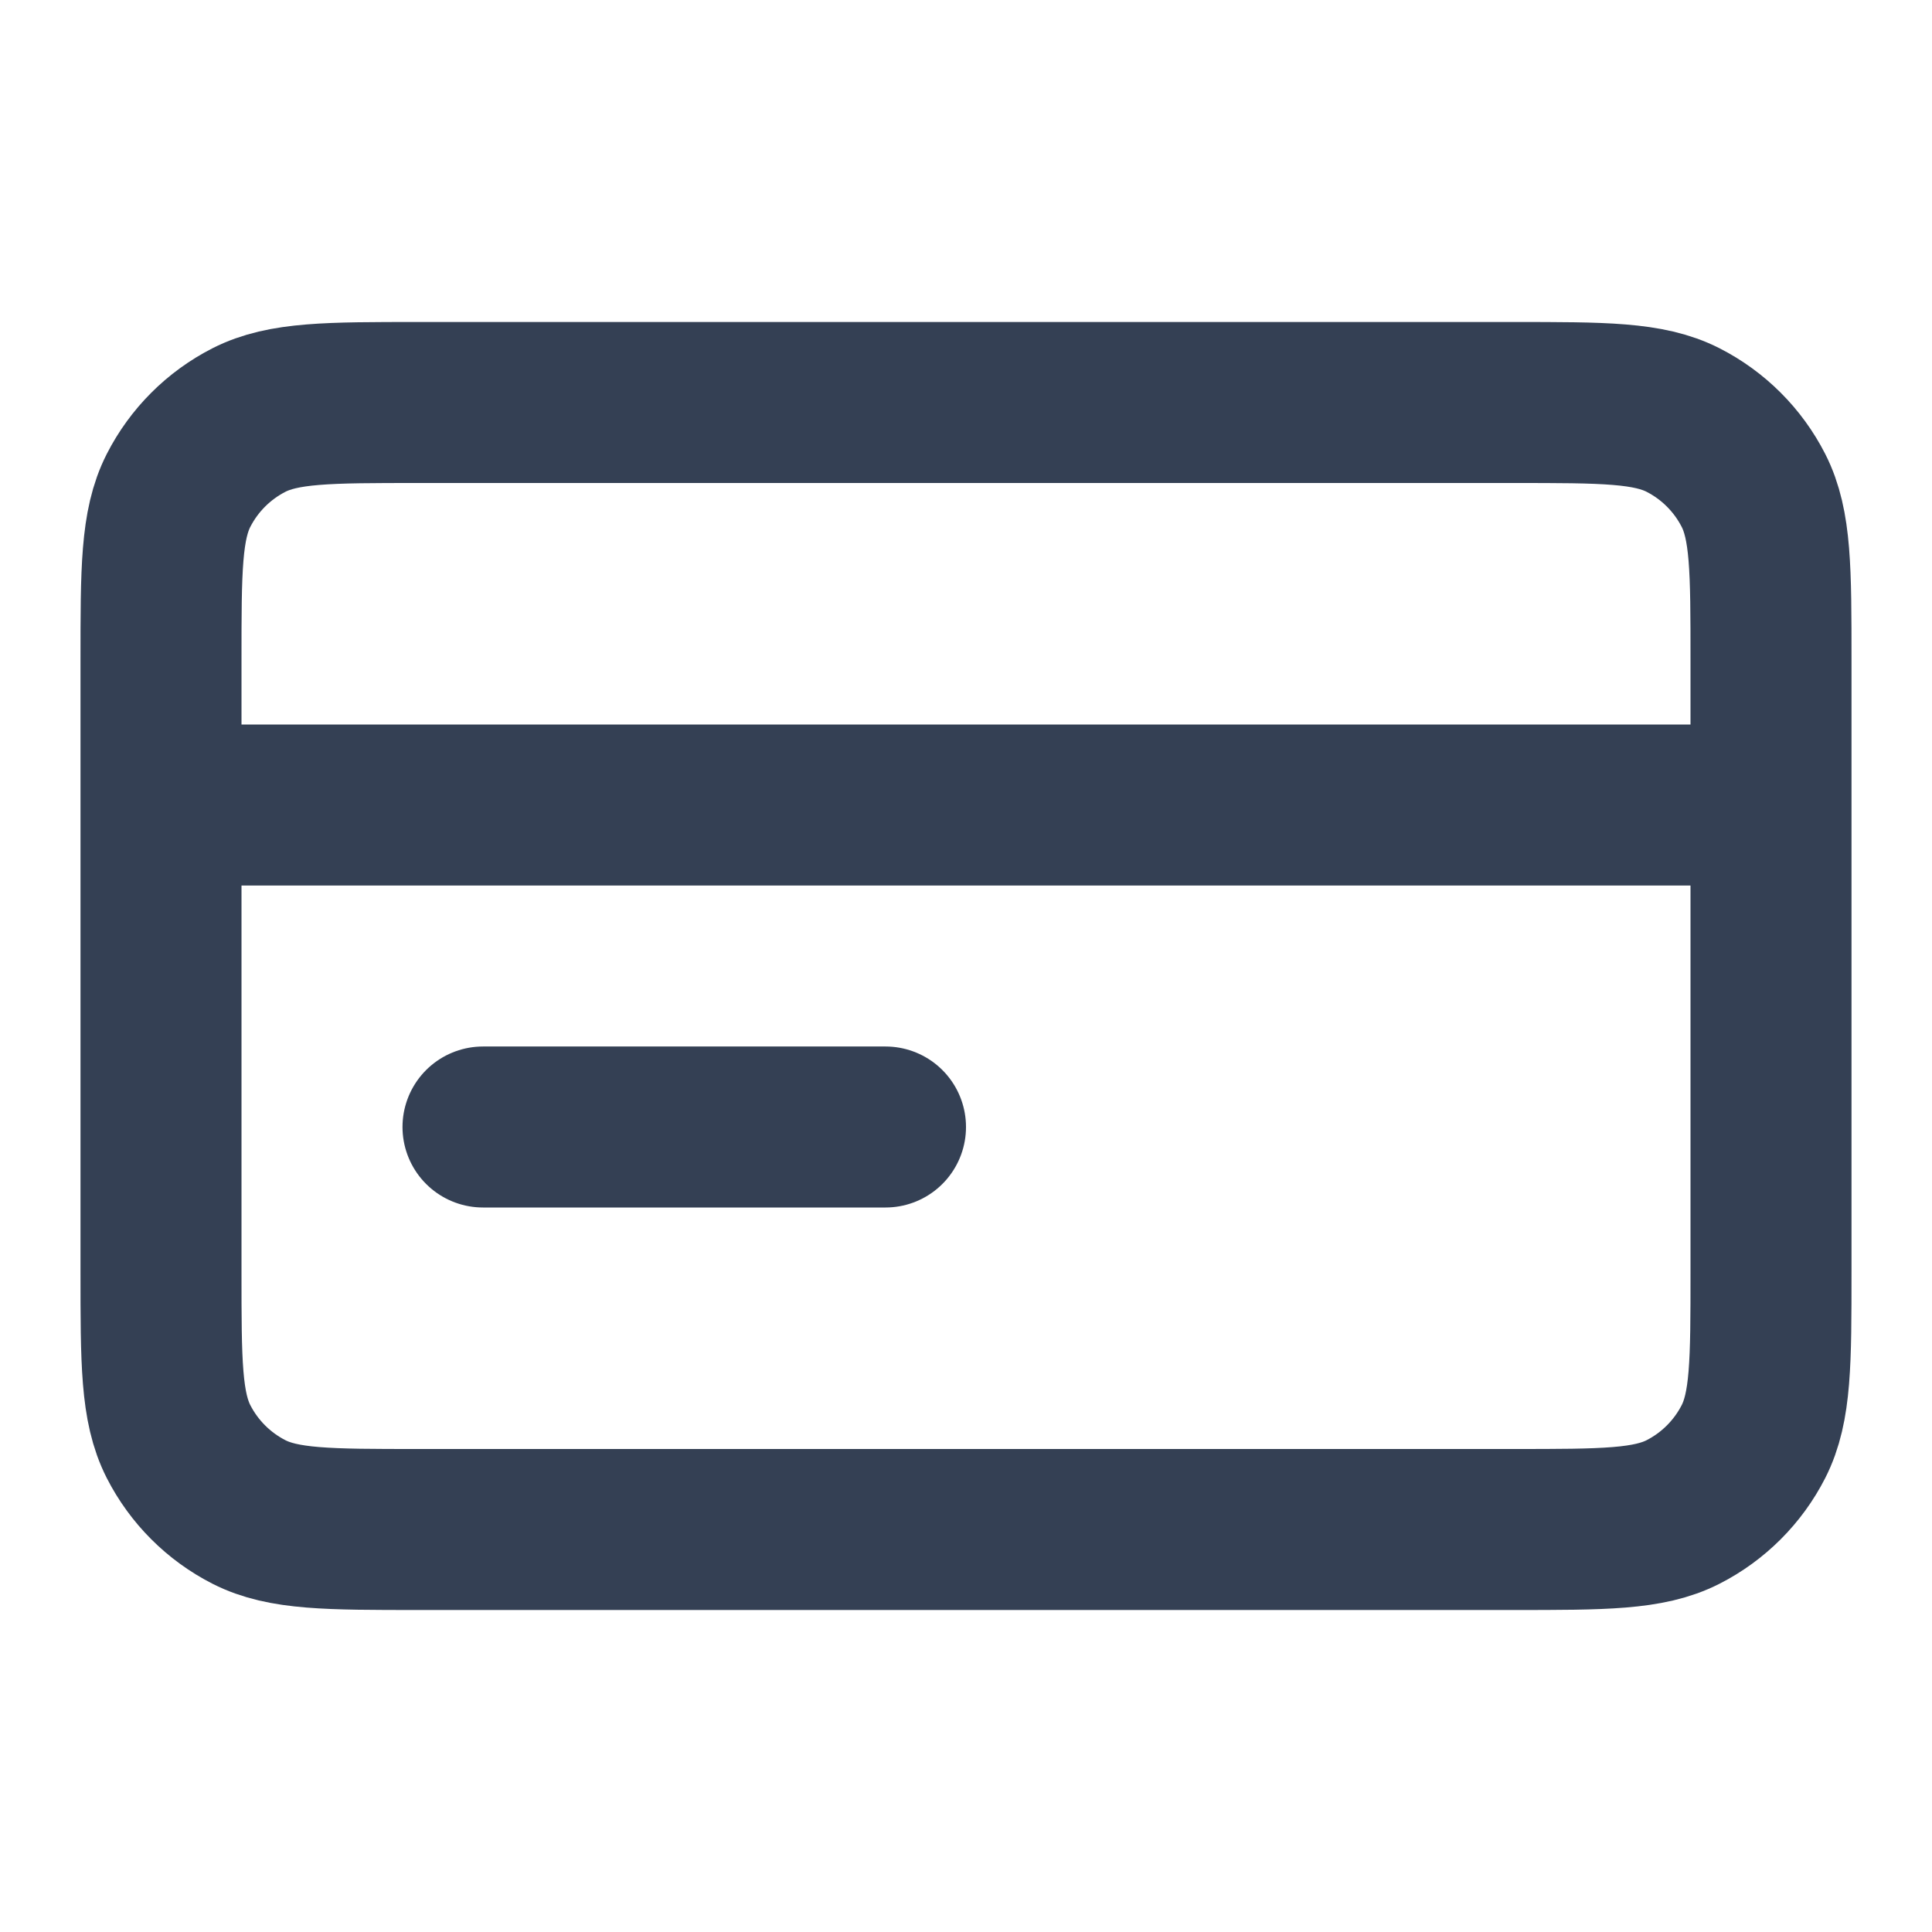
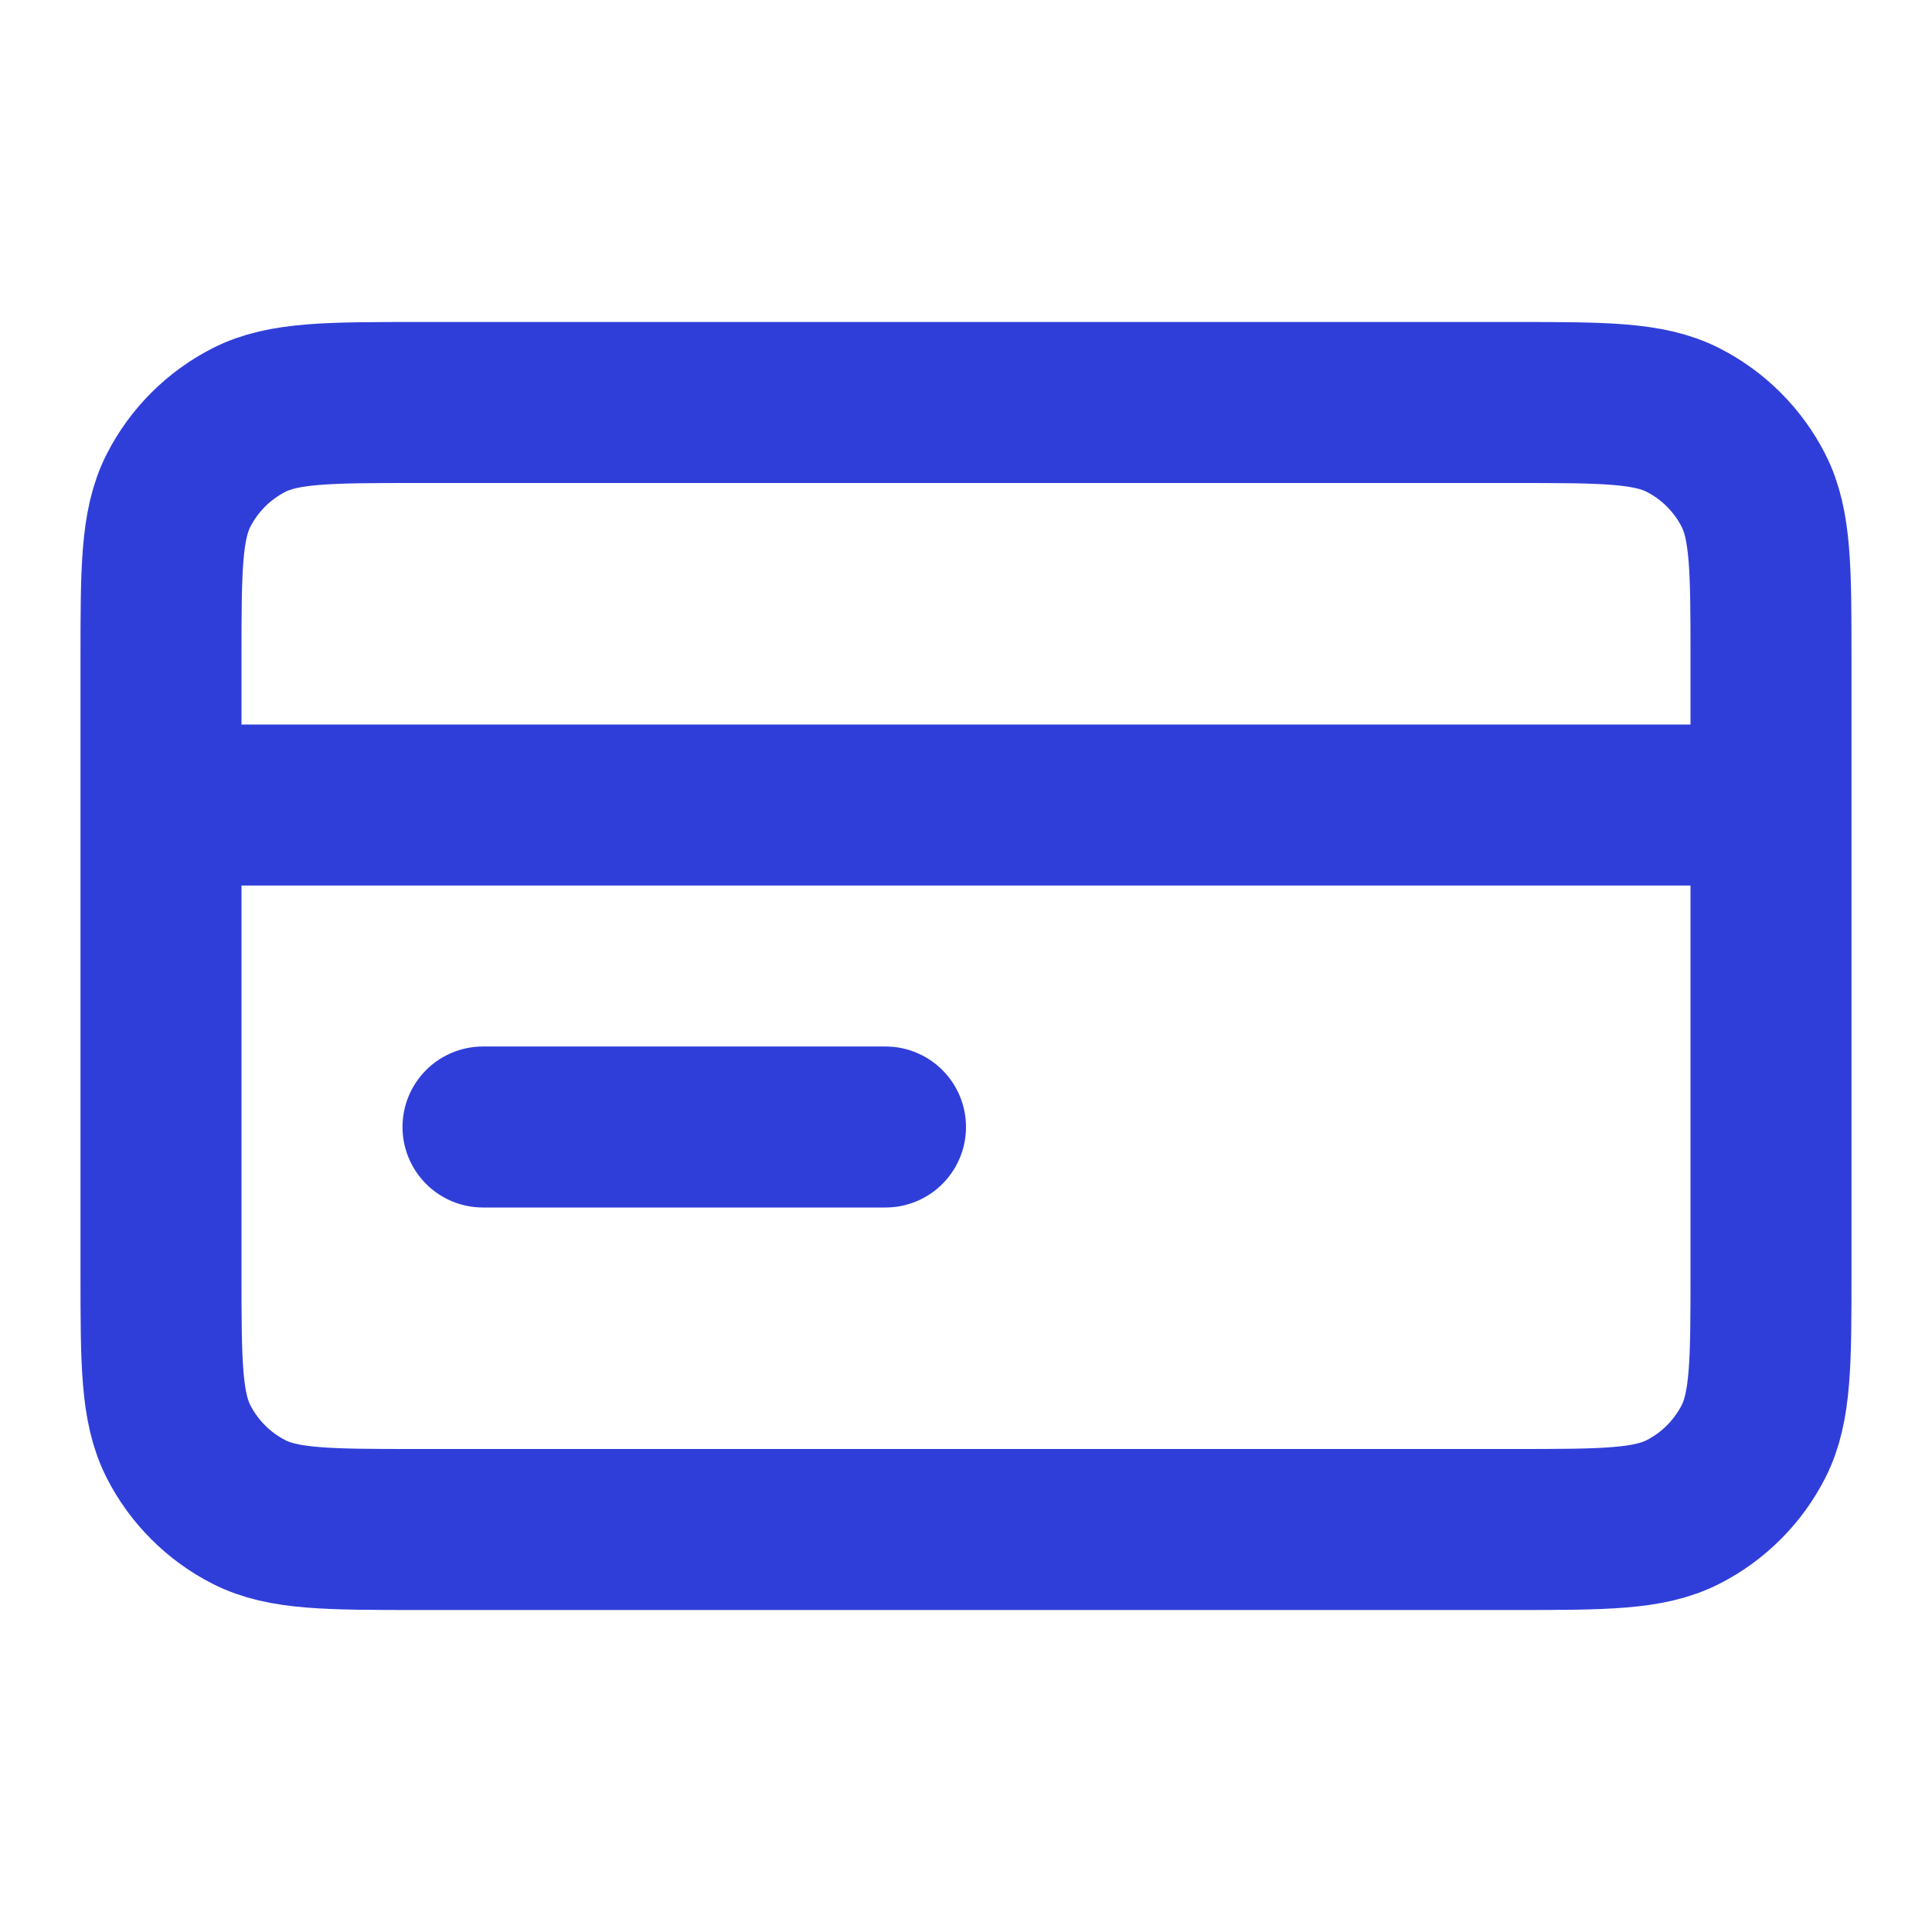
<svg xmlns="http://www.w3.org/2000/svg" width="24" height="24" viewBox="0 0 24 24" fill="none">
-   <path d="M22 10H2M11 14H6M2 8.2L2 15.8C2 16.92 2 17.48 2.218 17.908C2.41 18.284 2.716 18.59 3.092 18.782C3.52 19 4.08 19 5.2 19L18.8 19C19.92 19 20.48 19 20.908 18.782C21.284 18.59 21.59 18.284 21.782 17.908C22 17.48 22 16.92 22 15.8V8.2C22 7.08 22 6.52 21.782 6.092C21.59 5.716 21.284 5.41 20.908 5.218C20.48 5 19.92 5 18.8 5L5.2 5C4.08 5 3.52 5 3.092 5.218C2.716 5.41 2.41 5.716 2.218 6.092C2 6.52 2 7.08 2 8.2Z" stroke="#344054" stroke-width="2" stroke-linecap="round" stroke-linejoin="round" />
+   <path d="M22 10H2M11 14H6M2 8.2L2 15.8C2 16.92 2 17.48 2.218 17.908C2.41 18.284 2.716 18.59 3.092 18.782C3.52 19 4.08 19 5.2 19L18.8 19C19.92 19 20.48 19 20.908 18.782C21.284 18.59 21.59 18.284 21.782 17.908C22 17.48 22 16.92 22 15.8V8.2C22 7.08 22 6.52 21.782 6.092C21.59 5.716 21.284 5.41 20.908 5.218C20.48 5 19.92 5 18.8 5L5.2 5C4.08 5 3.52 5 3.092 5.218C2.716 5.41 2.41 5.716 2.218 6.092C2 6.52 2 7.08 2 8.2Z" stroke="#303ED9" stroke-width="2" stroke-linecap="round" stroke-linejoin="round" />
</svg>
